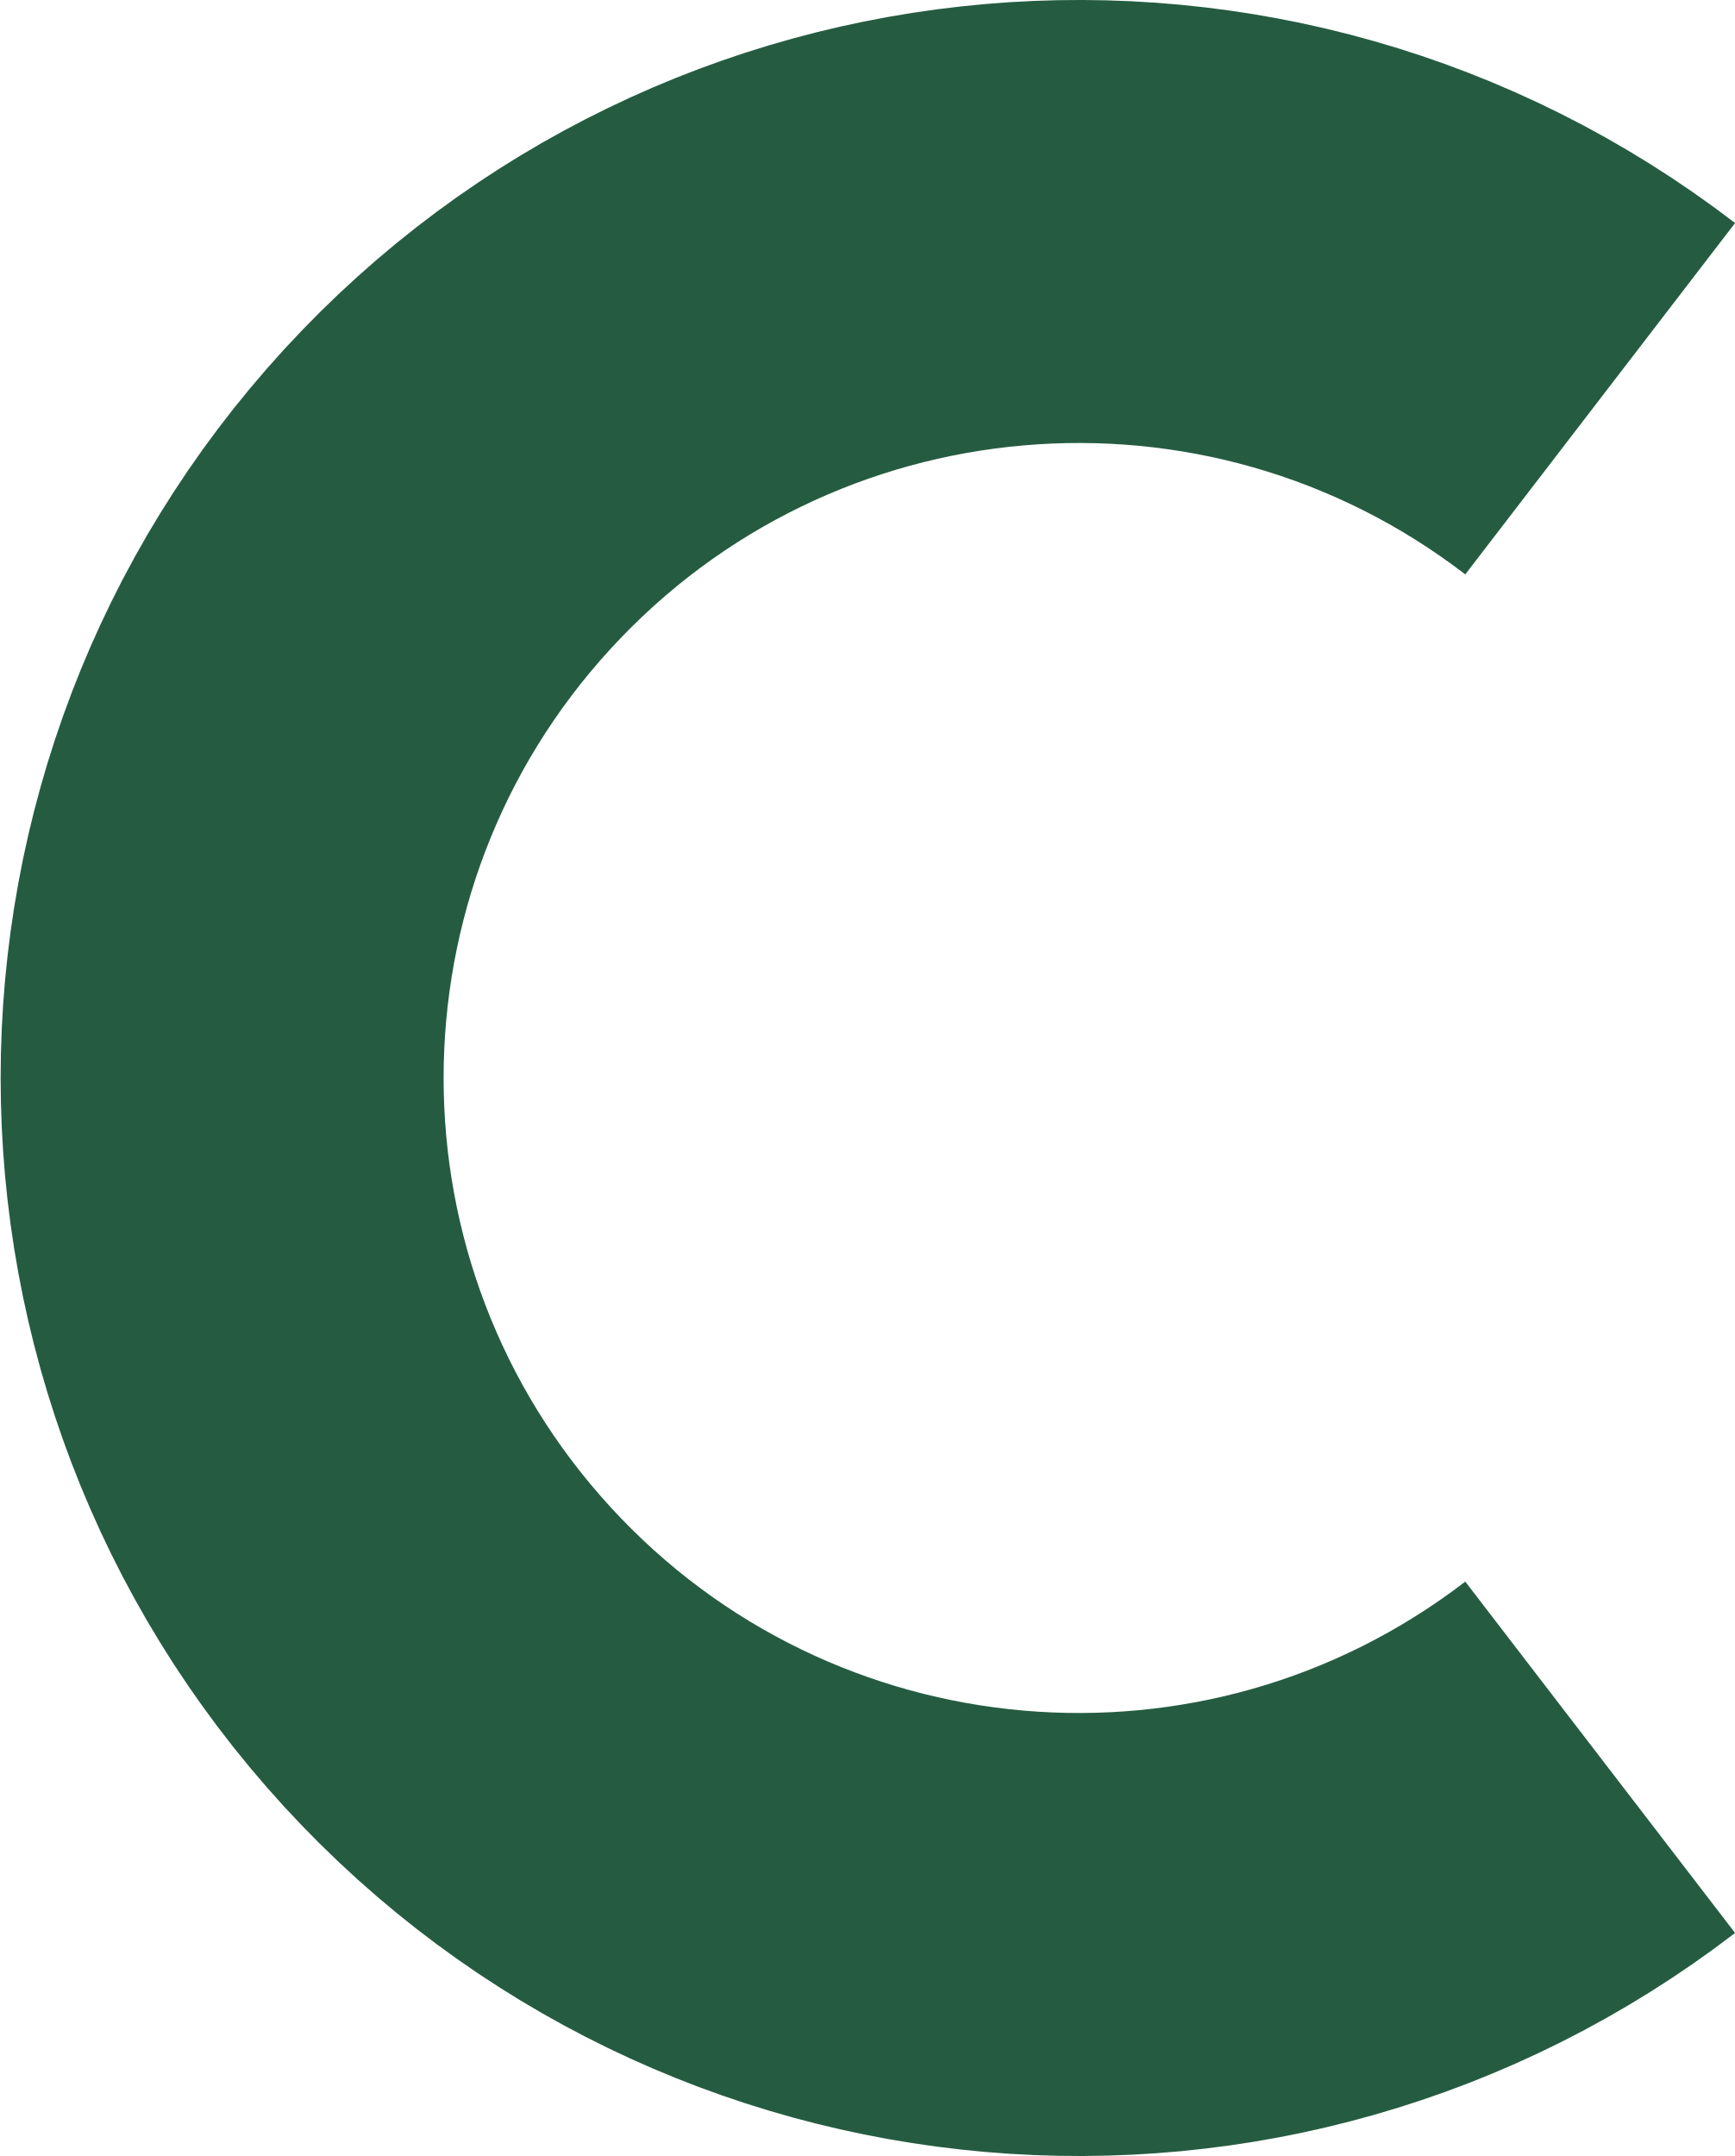
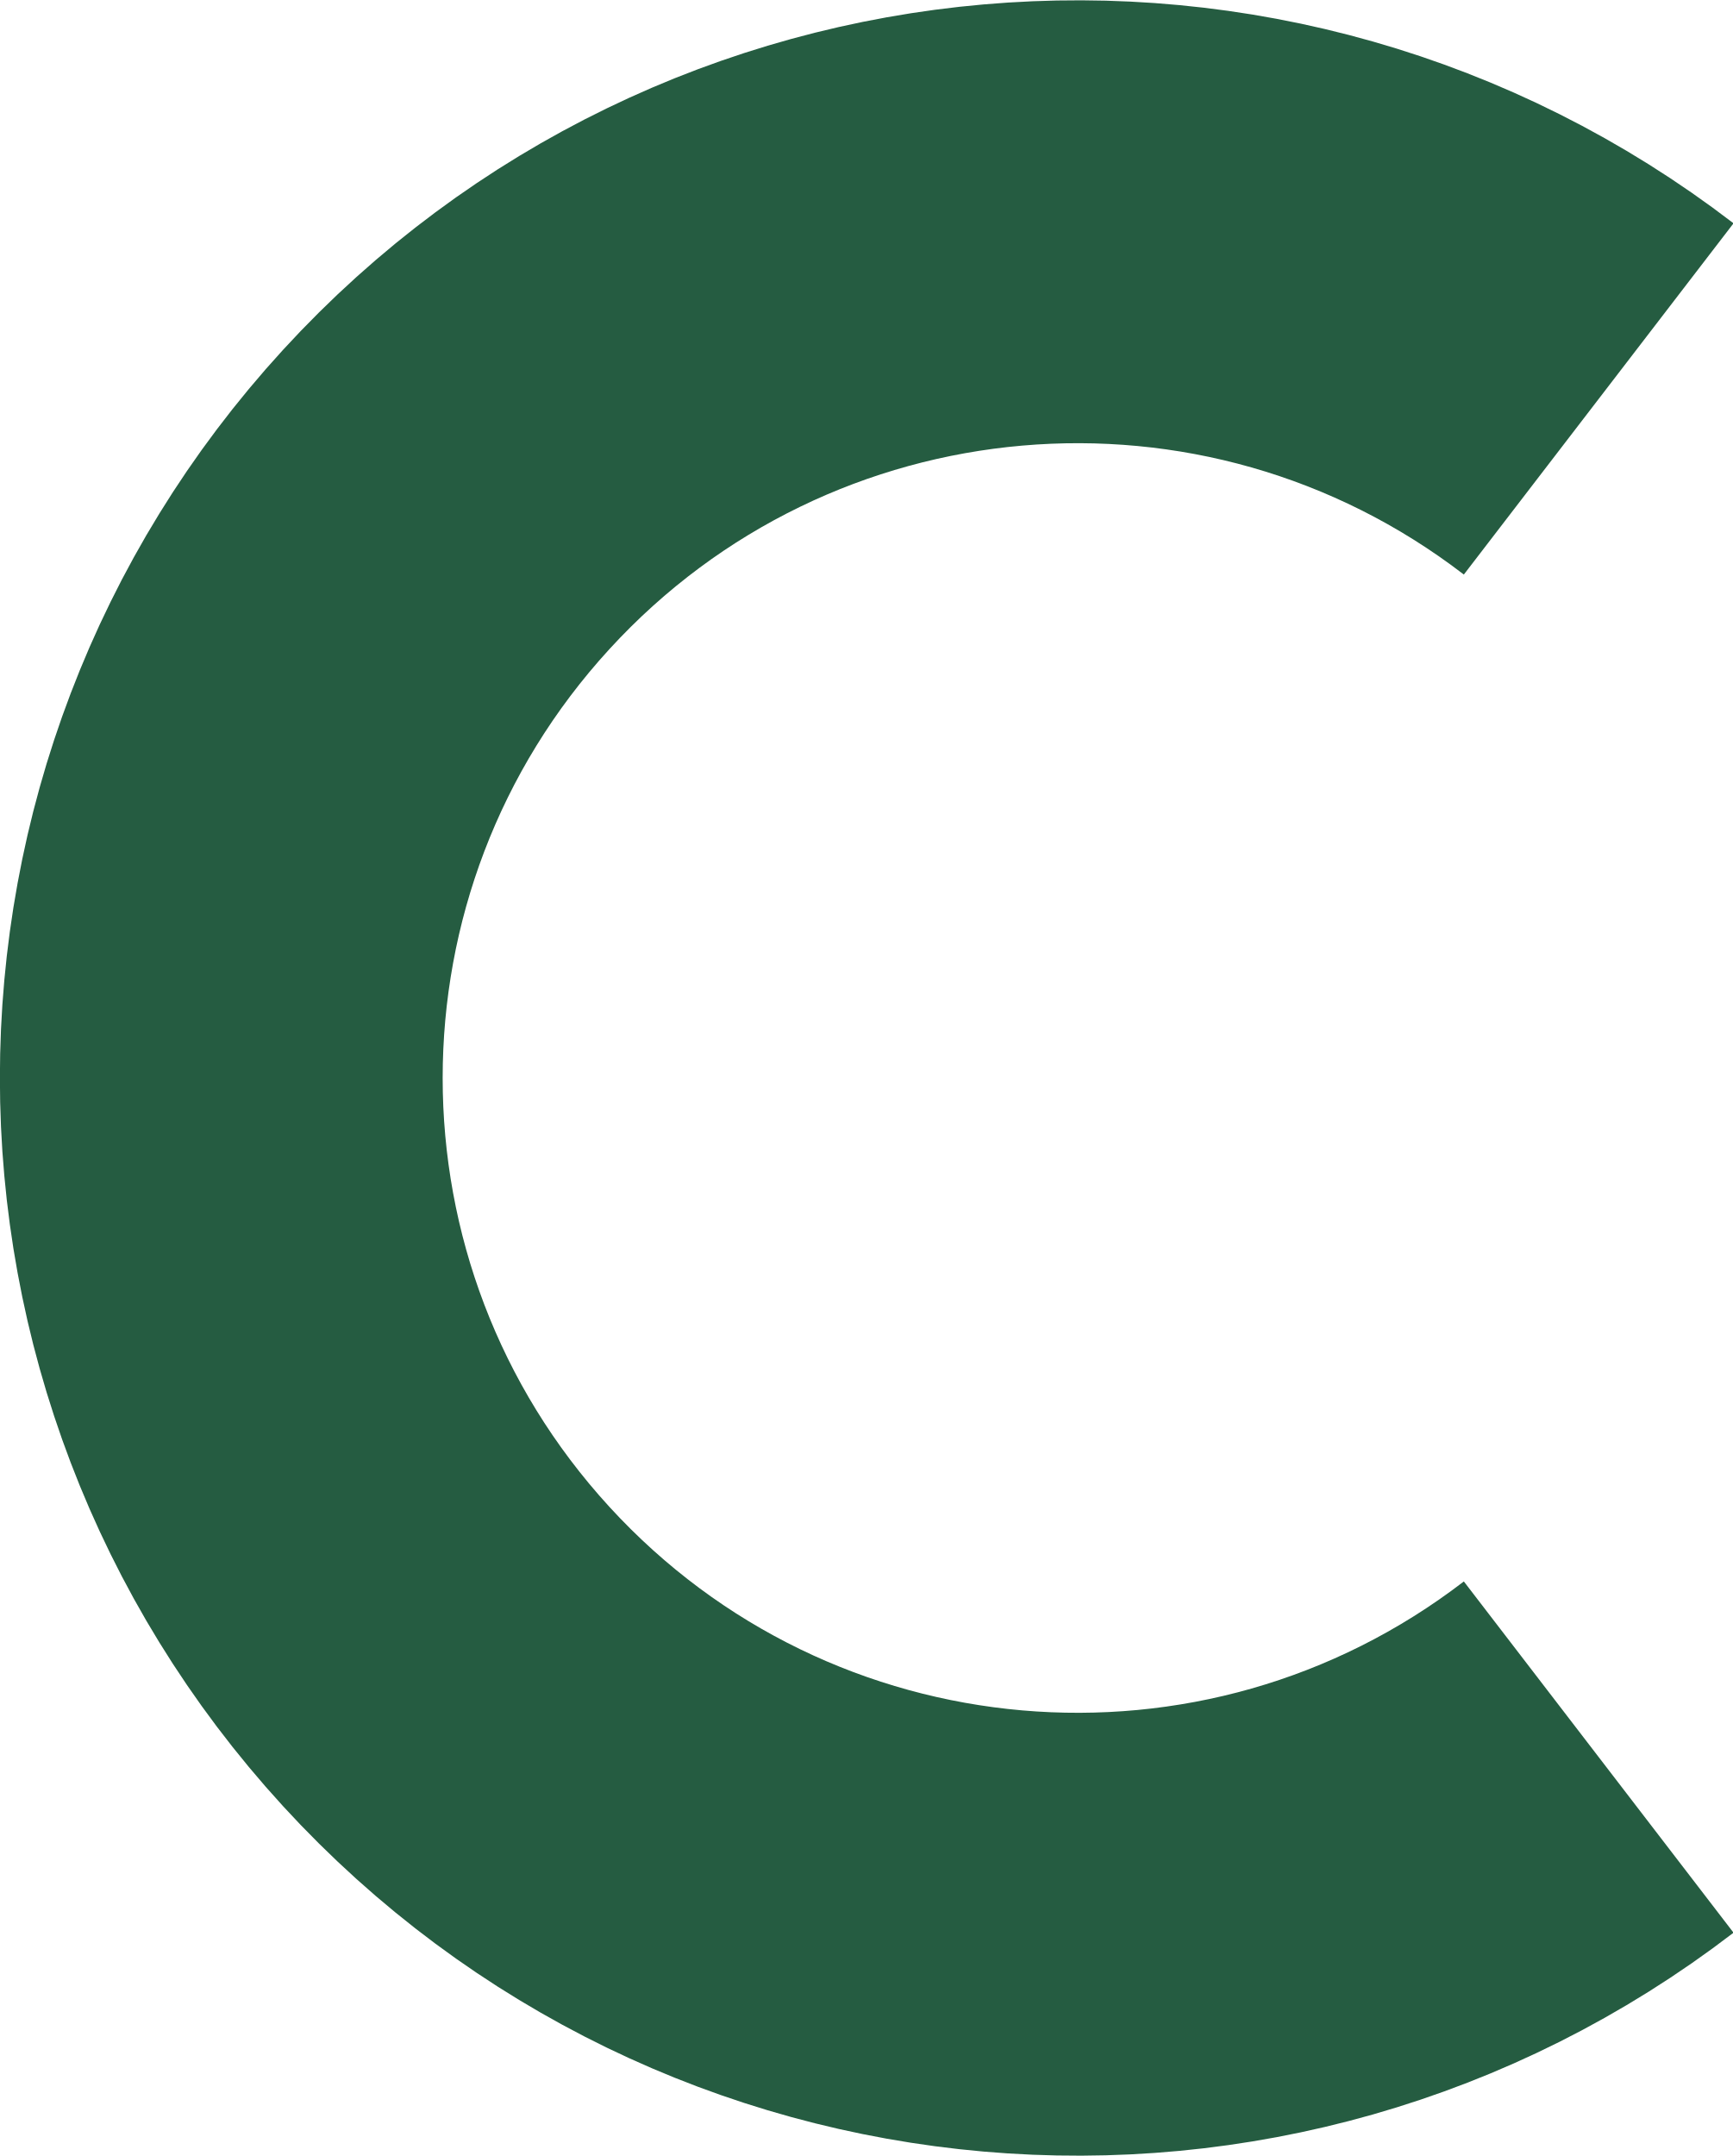
- <svg xmlns="http://www.w3.org/2000/svg" viewBox="13.5 13.5 58.7 73" width="470" height="584" role="img" aria-label="Caelestis, monogramme">
-   <path d="M67.66 27 A29 29 0 1 0 67.66 73" fill="none" stroke="#255C41" stroke-width="15" />
+ <svg xmlns="http://www.w3.org/2000/svg" viewBox="13.5 13.5 58.7 73" width="1000" height="1244" role="img" aria-label="Caelestis, monogramme">
+   <g transform="translate(0 0) scale(1)">
+     <path d="M67.66 27 A29 29 0 1 0 67.66 73" fill="none" stroke="#255C41" stroke-width="15" />
+   </g>
</svg>
